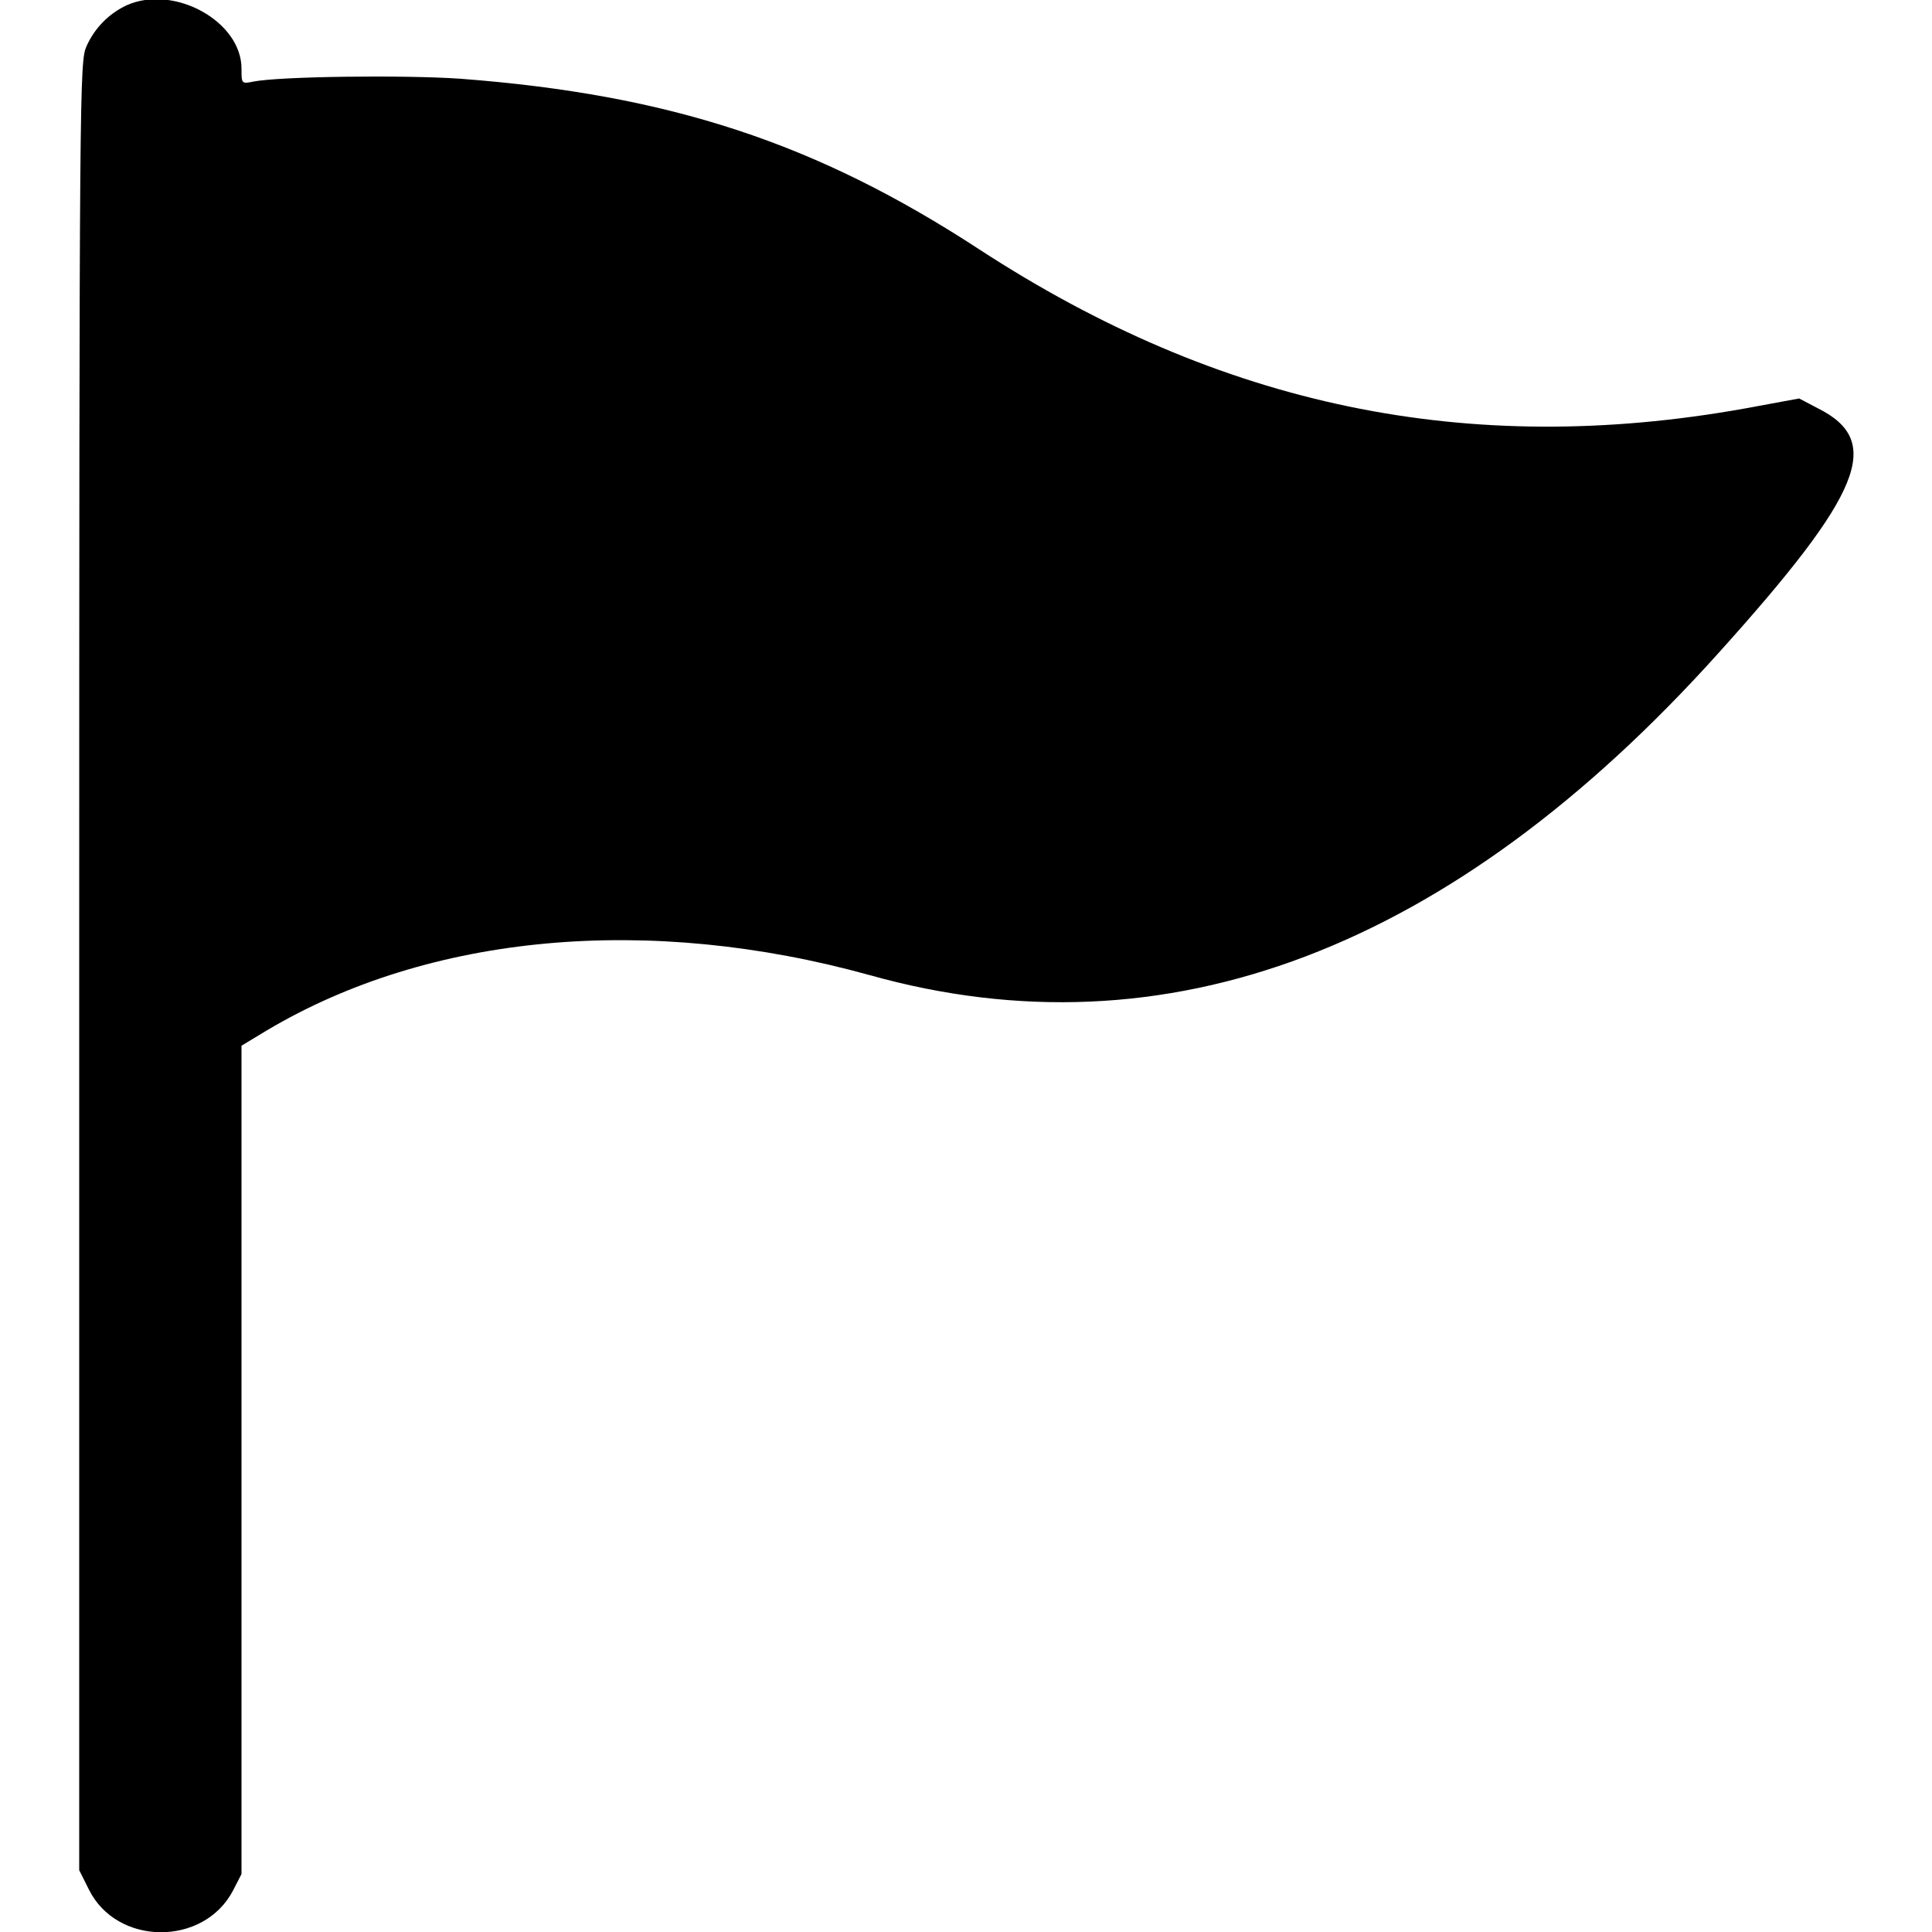
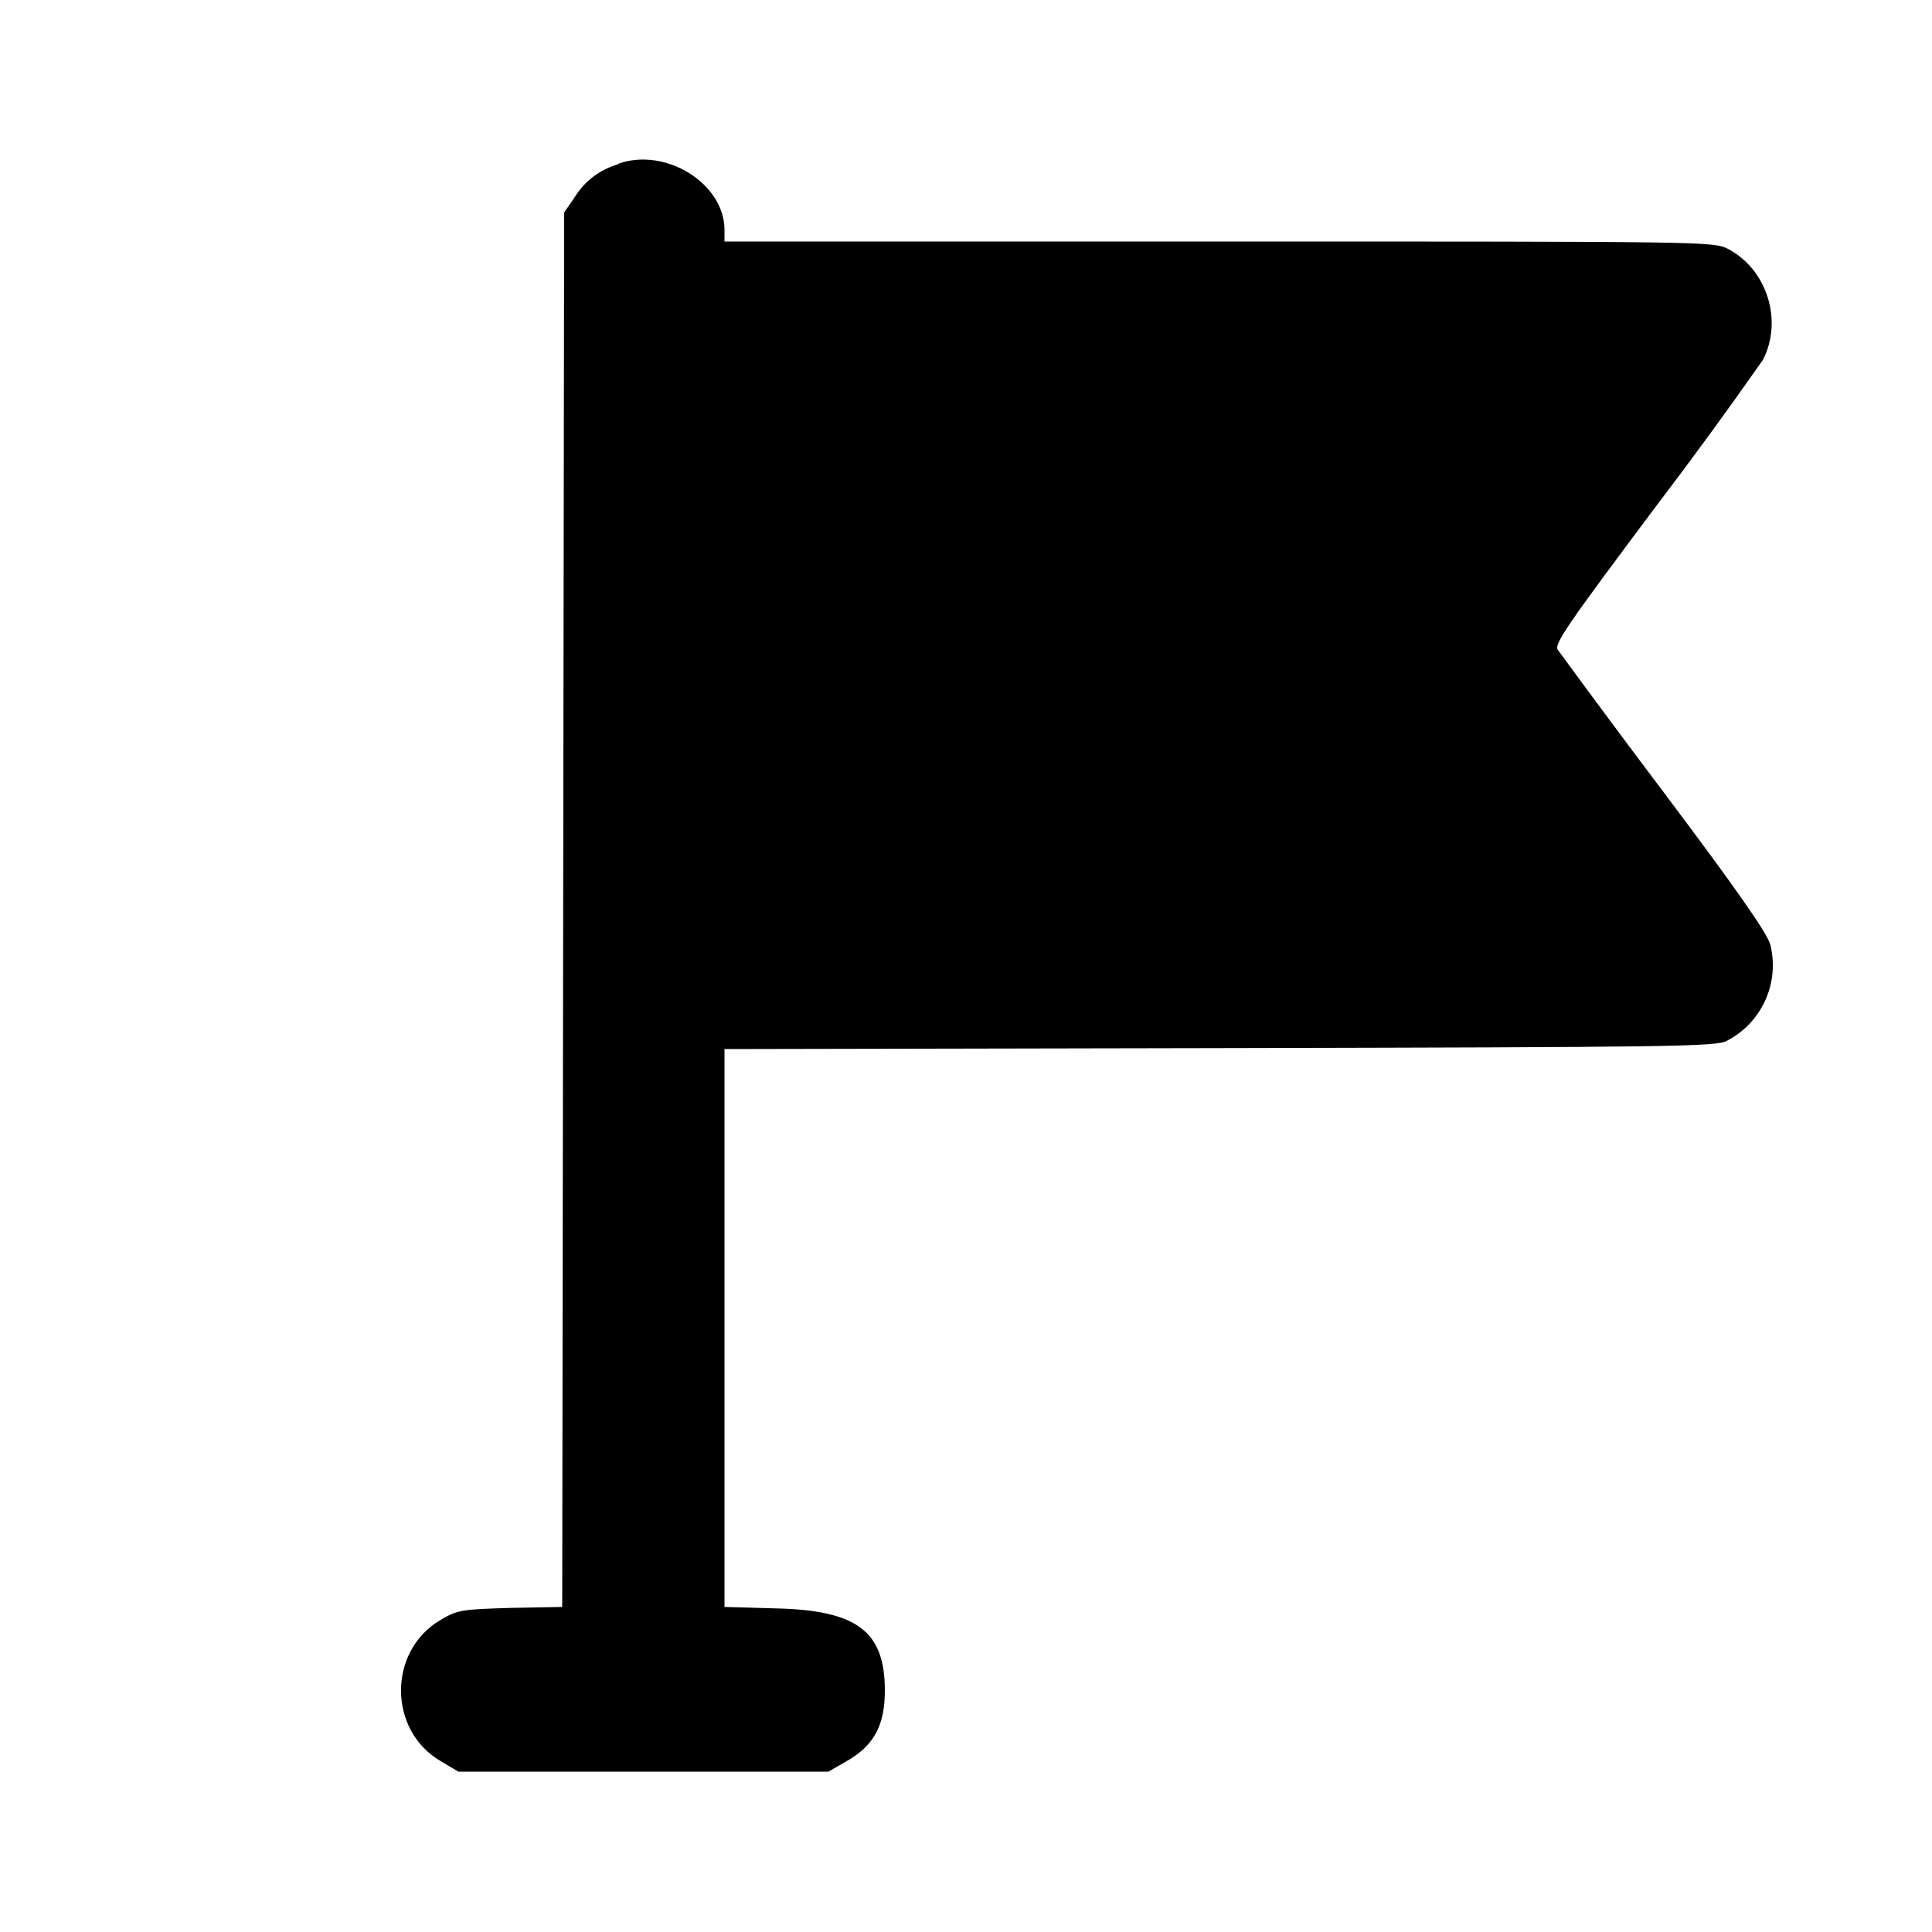
<svg xmlns="http://www.w3.org/2000/svg" viewBox="0 0 400 400">
-   <path fill="currentColor" d="M26.2 1.1a17 17 0 0 0-8.3 8.5c-1.4 3.2-1.5 7.2-1.5 190.4v187.2l2 4c5.8 11.7 23.7 11.8 29.8.3L50 388V216.5l5.3-3.2c33.7-20 79-24.1 124.8-11.4 61.4 17.2 120.5-5.3 175.7-66.7 29.9-33.2 34.2-43.9 20.5-50.7l-3.8-2-11.4 2.1c-57.2 10.2-108.4-.4-158.4-33-33.7-22-64-32-107.4-35.3-11.6-.8-37.4-.5-42.9.6-2.4.5-2.4.4-2.4-2.7C50 4.4 36-3.3 26.2 1.1" fill-rule="evenodd" />
+   <path fill="currentColor" d="M128 34a15.6 15.6 0 0 0-9 6.8l-2.2 3.2-.2 144.3-.2 144.4-10.7.2c-10.1.3-11 .4-14.5 2.5-10.9 6.4-10.9 22.8 0 29.2l3.7 2.2h76.6l3.5-2c5.9-3.3 8.2-7.5 8.2-14.8 0-12.3-5.8-16.6-22.5-17l-10.7-.3V217.2l102.5-.2c93.8-.2 102.8-.3 105-1.5a17.6 17.6 0 0 0 9-20c-.7-2.4-6.9-11.3-22-31.4a2509 2509 0 0 1-22-29.6c-.7-1.2 1.8-4.9 20.3-29.6A941 941 0 0 0 365 74.5c4.2-8.2.8-18.8-7.3-23-3-1.5-5-1.5-105.4-1.5H150v-2.4c0-9.6-12.2-17.2-22-13.7" fill-rule="evenodd" />
</svg>
